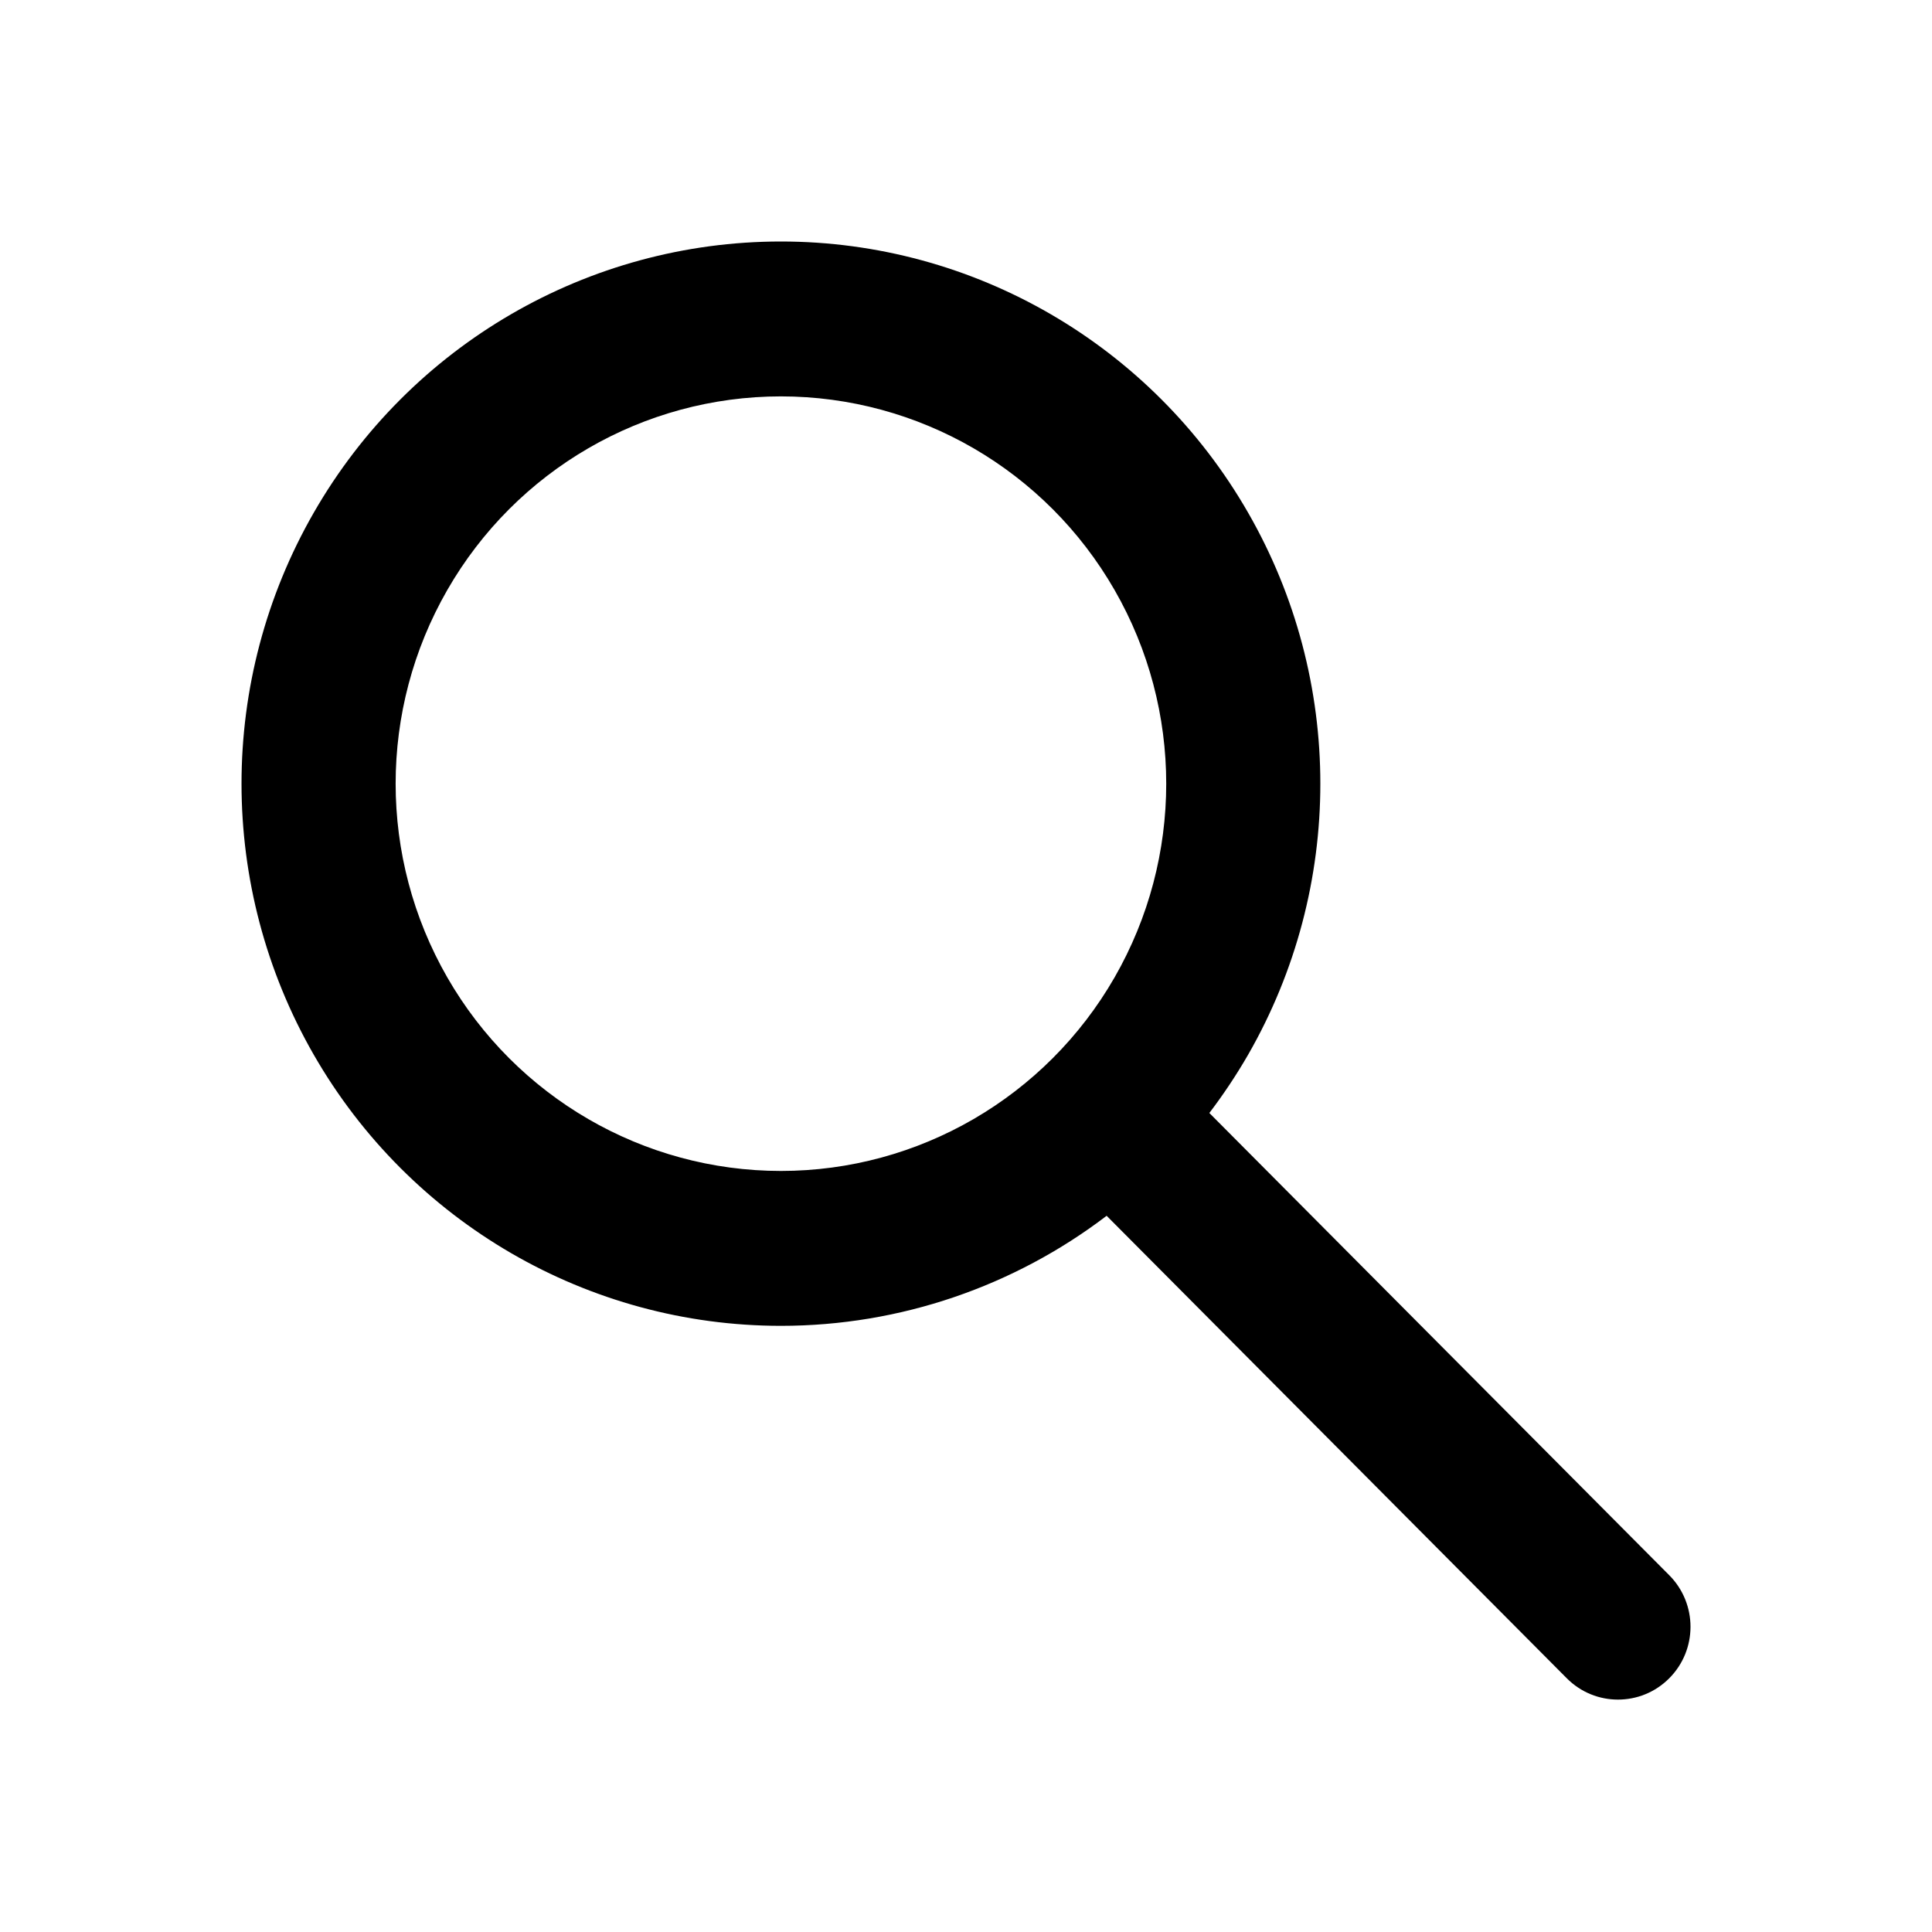
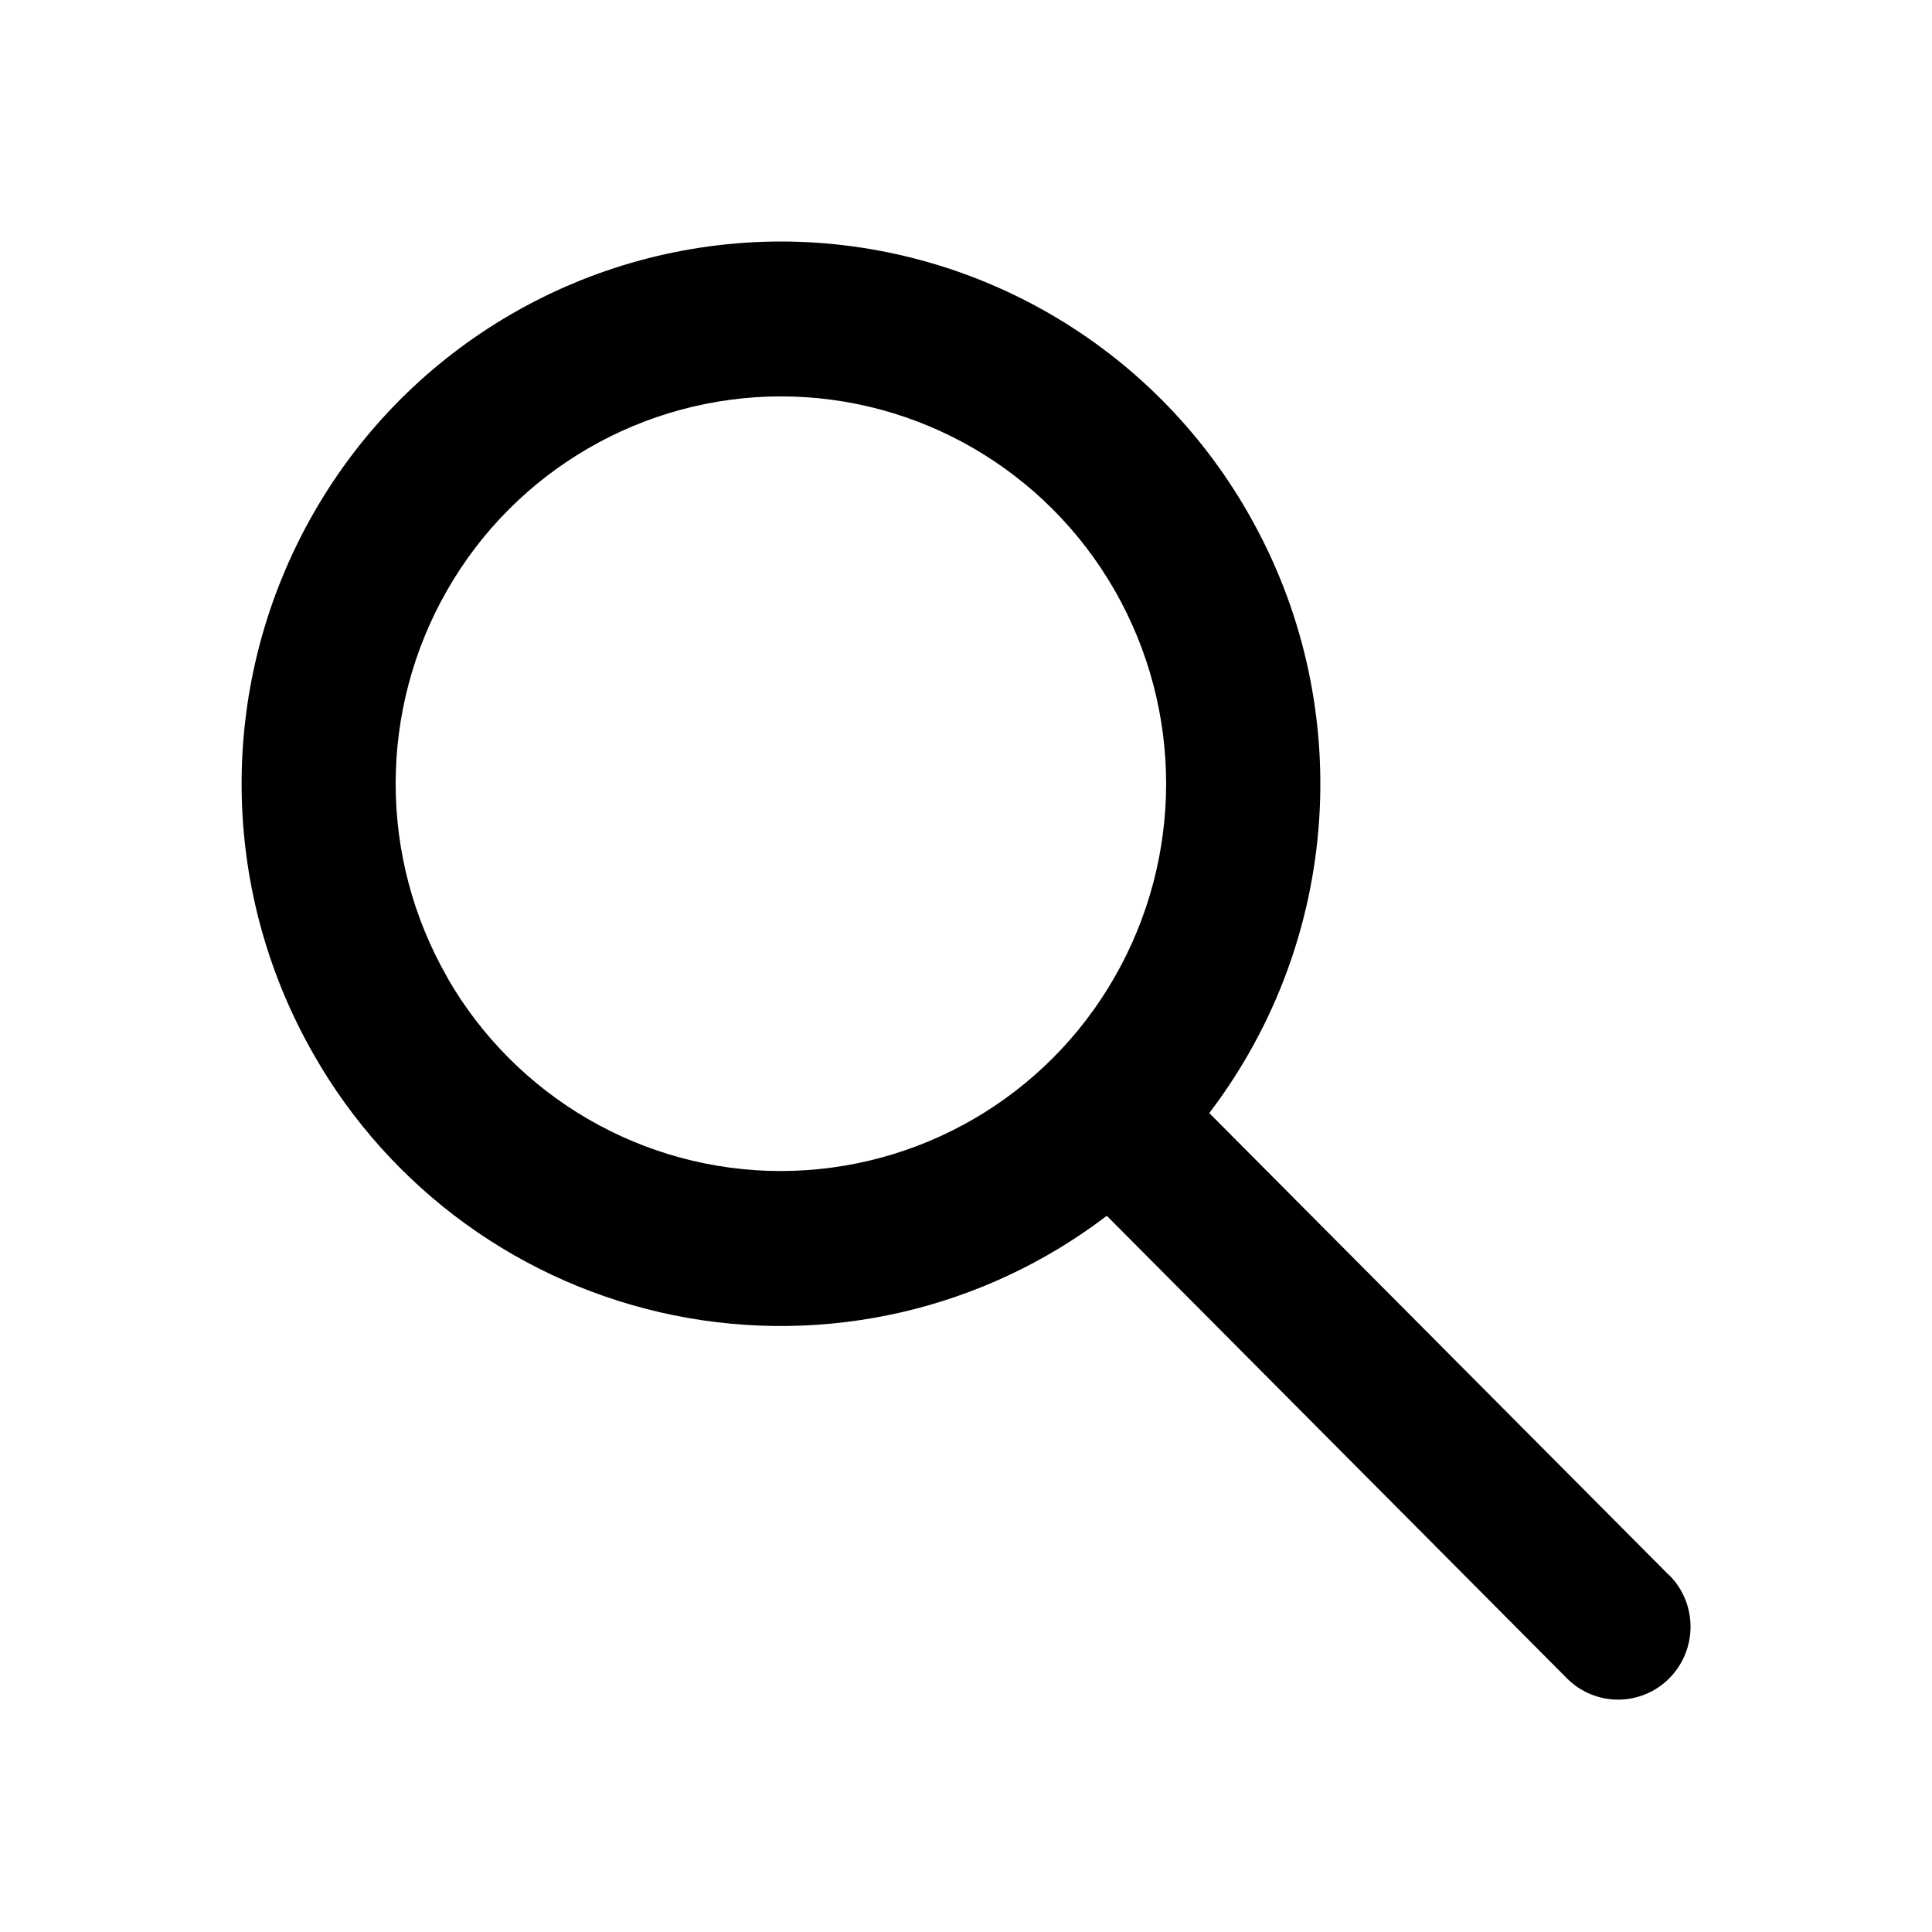
- <svg xmlns="http://www.w3.org/2000/svg" width="24px" height="24px" viewBox="0 0 24 24" version="1.1">
-   <defs />
-   <g id="Icons" stroke="none" stroke-width="1" fill-rule="evenodd">
-     <g id="MC-icon-set" transform="translate(-96, -744)" fill="#000000">
-       <g id="Actions" transform="translate(24, 648)">
-         <g id="Search" transform="translate(72, 96)">
-           <path d="M5.556,12.141 C4.701,10.652 4.701,8.818 5.556,7.33 C6.411,5.841 7.991,4.924 9.701,4.924 C11.411,4.924 12.991,5.841 13.846,7.33 C14.701,8.818 14.701,10.652 13.846,12.141 C12.991,13.629 11.411,14.546 9.701,14.546 C7.991,14.546 6.411,13.629 5.556,12.141 M20.736,19.568 L15.023,13.826 C15.197,13.597 15.358,13.356 15.504,13.103 C16.701,11.019 16.701,8.451 15.504,6.368 C14.307,4.284 12.095,3 9.701,3 C7.307,3 5.095,4.284 3.898,6.368 C2.701,8.451 2.701,11.019 3.898,13.103 C5.095,15.186 7.307,16.47 9.701,16.47 C11.186,16.47 12.601,15.976 13.747,15.103 L19.463,20.848 C19.639,21.025 19.869,21.113 20.099,21.113 C20.33,21.113 20.56,21.025 20.736,20.848 C21.088,20.495 21.088,19.922 20.736,19.568" id="shape" />
-         </g>
-       </g>
-     </g>
-   </g>
+ <svg xmlns="http://www.w3.org/2000/svg" viewBox="0 0 24 24" width="24px" height="24px">
+   <path d="M5.556 12.14a4.832 4.832 0 010-4.81A4.782 4.782 0 019.7 4.924c1.71 0 3.29.917 4.145 2.406a4.832 4.832 0 010 4.81A4.782 4.782 0 019.7 14.547c-1.71 0-3.29-.917-4.145-2.405m15.18 7.427l-5.713-5.742a6.752 6.752 0 00.48-7.458A6.694 6.694 0 009.702 3a6.694 6.694 0 00-5.803 3.368 6.765 6.765 0 000 6.735 6.676 6.676 0 009.85 2l5.715 5.745a.896.896 0 001.273 0 .909.909 0 000-1.28" fill-rule="evenodd" />
</svg>
